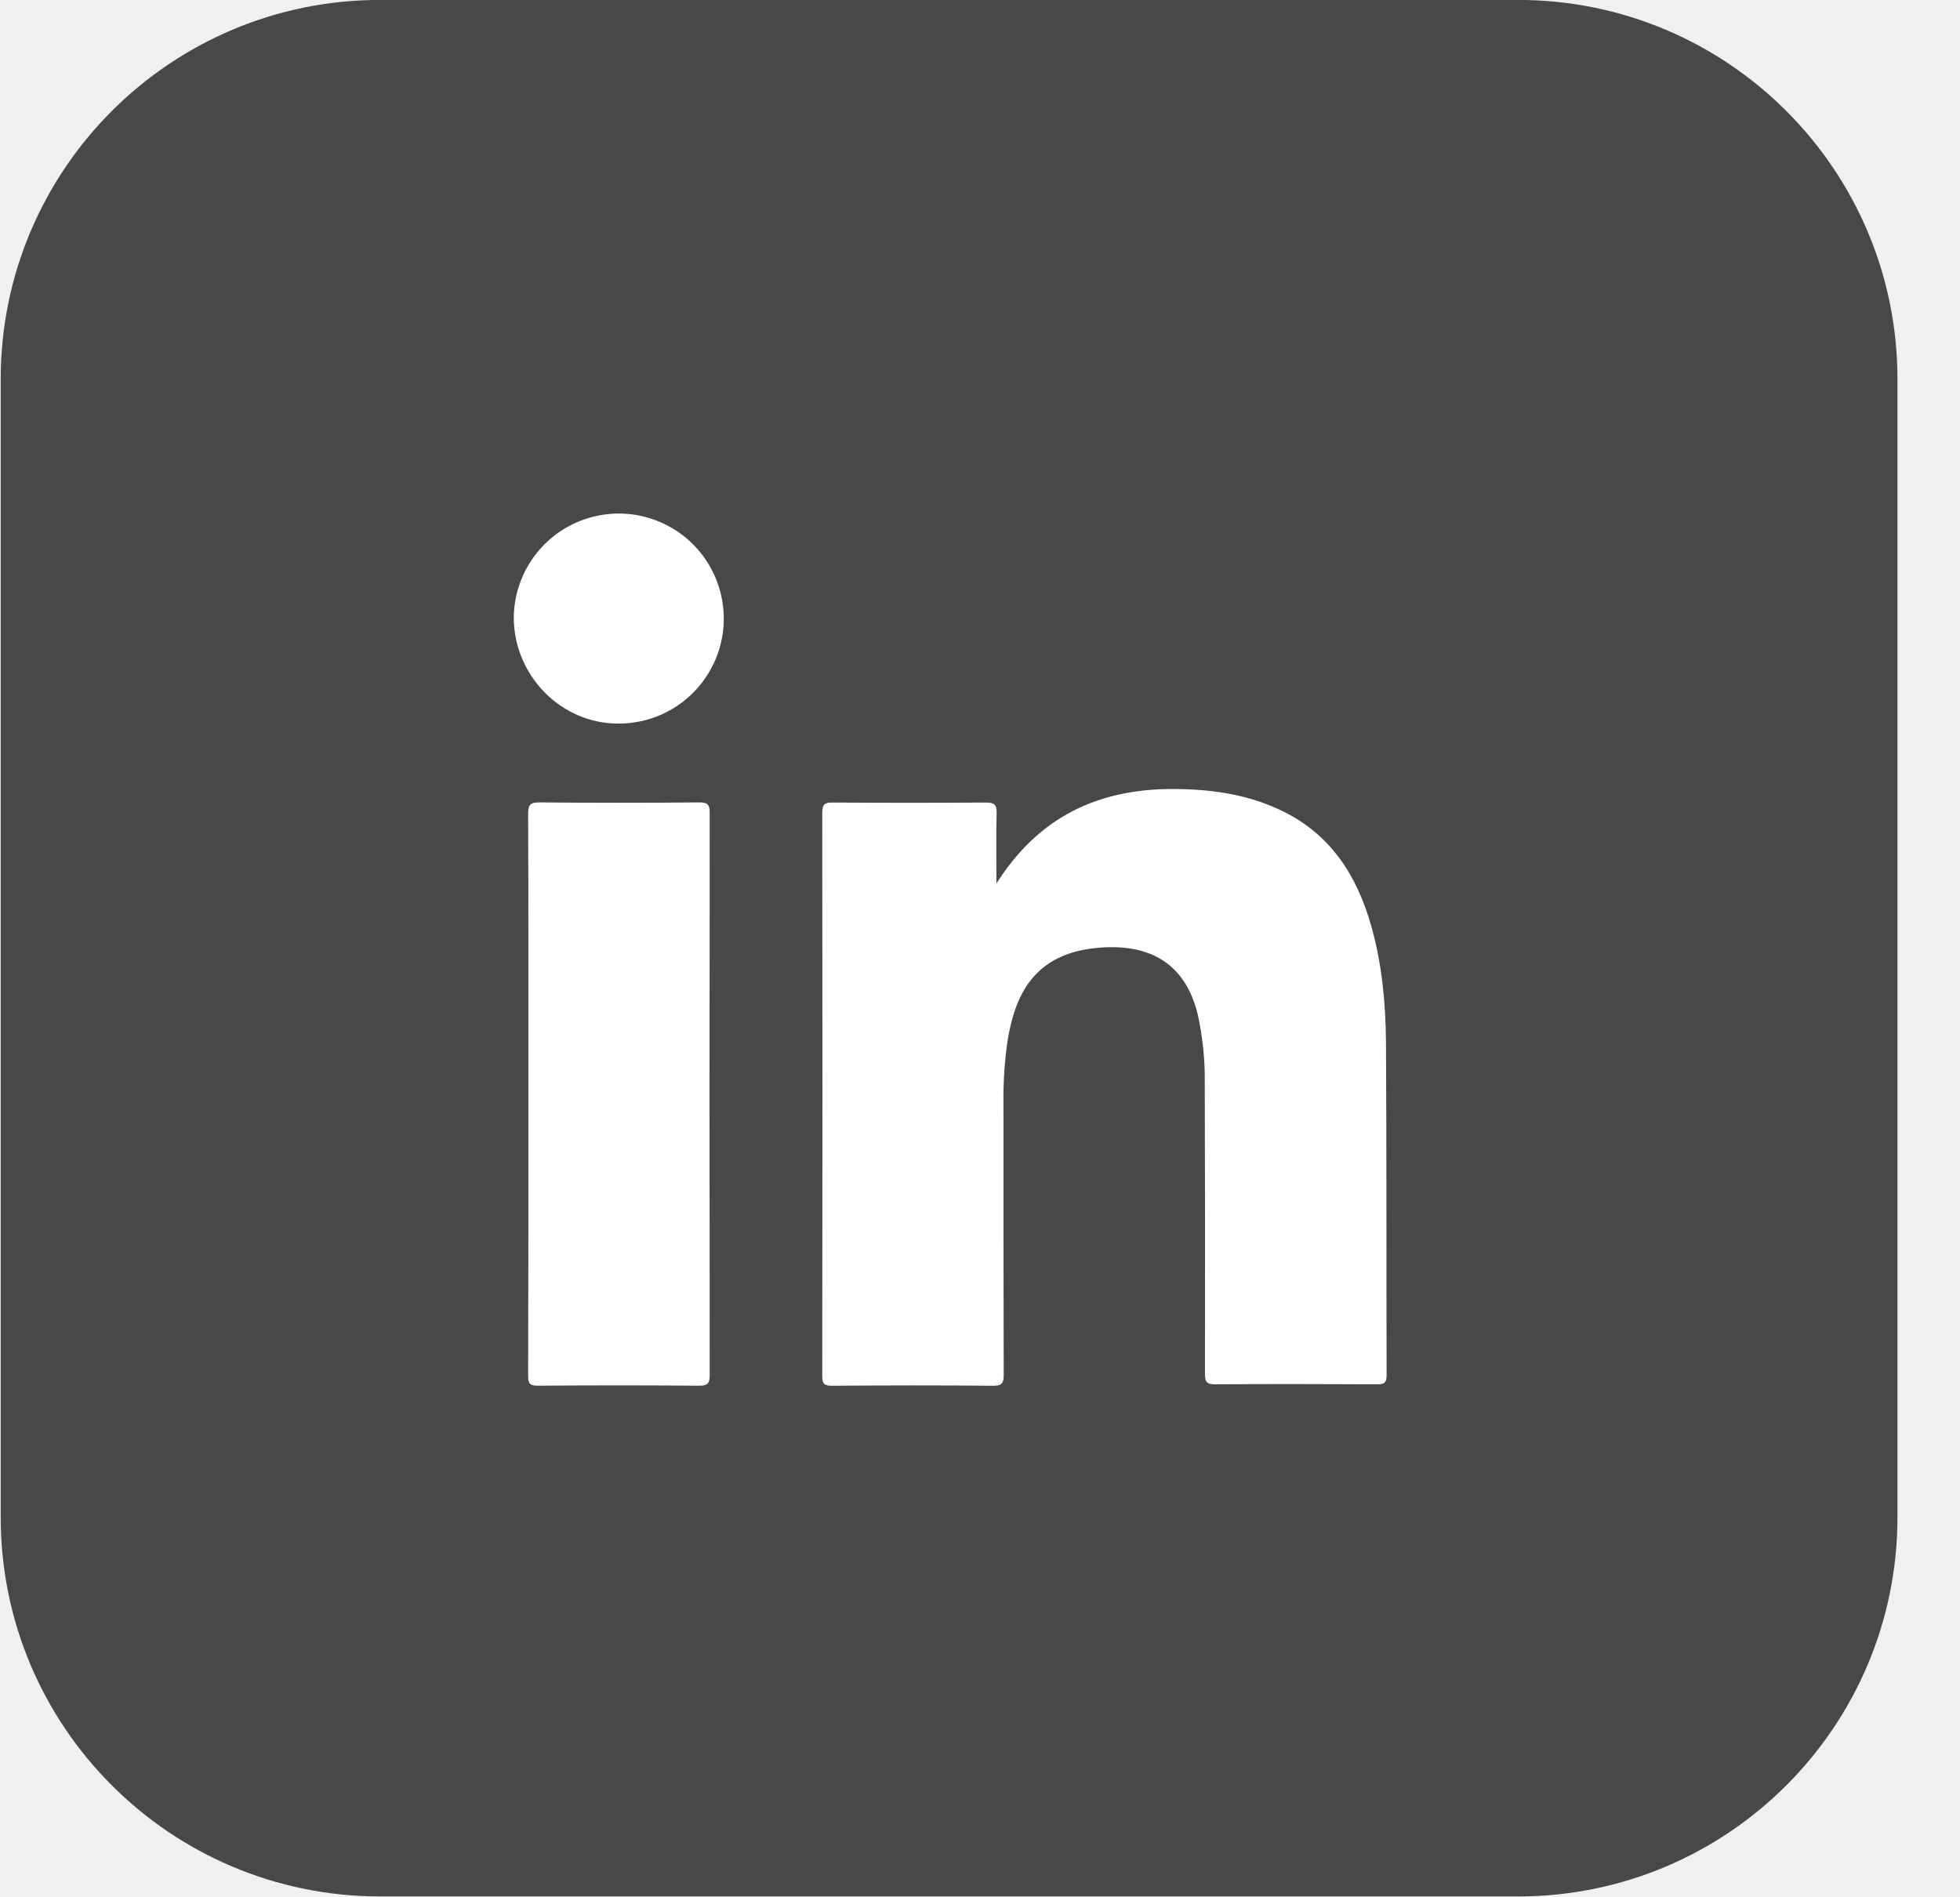
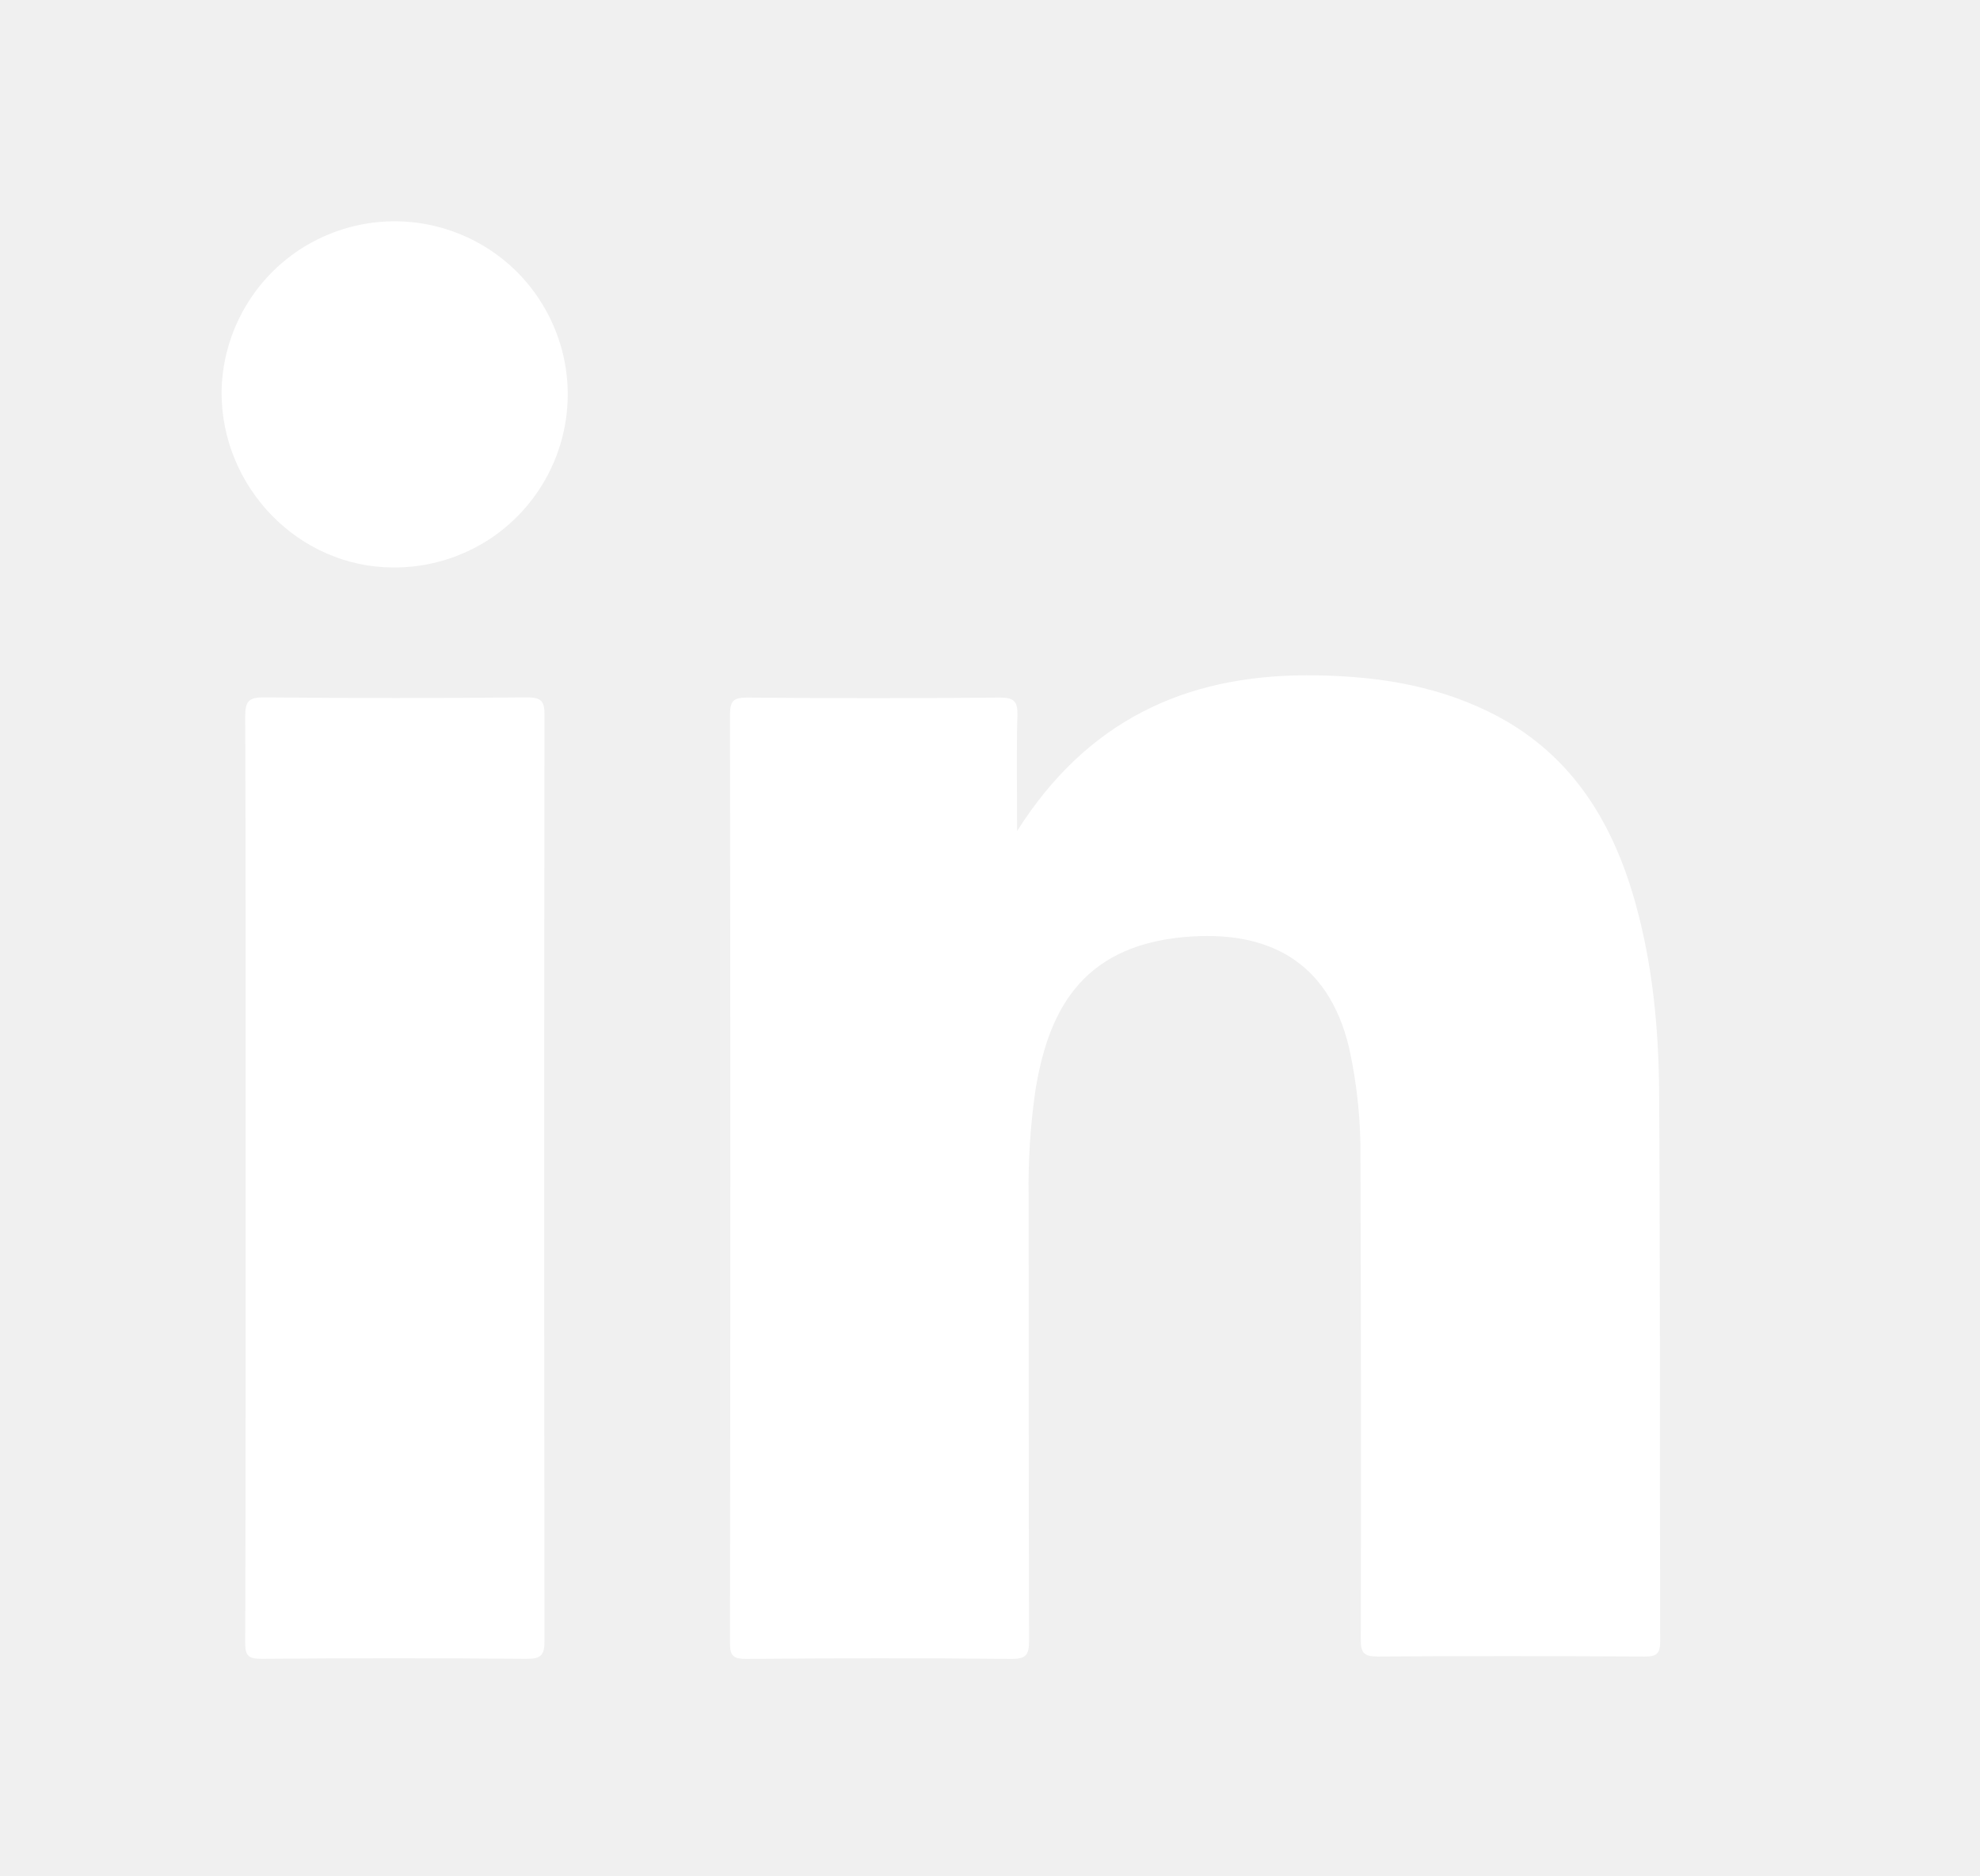
- <svg xmlns="http://www.w3.org/2000/svg" width="31" height="30" viewBox="0 0 31 30" fill="none">
-   <rect x="0.011" y="-0.001" width="30" height="30" rx="6" fill="#484848" />
-   <path d="M15.76 13.976C16.427 12.921 17.367 12.483 18.535 12.481C19.14 12.481 19.73 12.56 20.28 12.828C21.052 13.203 21.466 13.857 21.69 14.655C21.857 15.247 21.915 15.856 21.921 16.467C21.932 18.228 21.926 19.991 21.931 21.753C21.931 21.874 21.894 21.899 21.78 21.898C20.927 21.894 20.074 21.892 19.221 21.898C19.086 21.898 19.057 21.862 19.058 21.732C19.061 20.2 19.06 18.668 19.055 17.136C19.06 16.772 19.023 16.408 18.945 16.052C18.745 15.219 18.16 14.922 17.365 14.993C16.347 15.083 16.053 15.747 15.936 16.463C15.887 16.802 15.866 17.144 15.871 17.486C15.871 18.906 15.871 20.326 15.875 21.746C15.875 21.881 15.847 21.922 15.704 21.921C14.857 21.913 14.009 21.914 13.162 21.921C13.038 21.921 13.004 21.894 13.005 21.766C13.009 18.796 13.009 15.827 13.005 12.86C13.005 12.725 13.04 12.694 13.171 12.695C13.979 12.701 14.787 12.701 15.595 12.695C15.728 12.695 15.767 12.729 15.763 12.863C15.753 13.218 15.76 13.574 15.76 13.976Z" fill="white" />
-   <path d="M8.357 17.303C8.357 15.827 8.359 14.352 8.353 12.876C8.353 12.727 8.389 12.692 8.536 12.693C9.378 12.701 10.219 12.701 11.061 12.693C11.196 12.693 11.225 12.731 11.225 12.861C11.221 15.823 11.221 18.786 11.225 21.748C11.225 21.89 11.188 21.921 11.049 21.92C10.203 21.913 9.355 21.913 8.508 21.92C8.381 21.92 8.352 21.888 8.353 21.763C8.358 20.276 8.357 18.79 8.357 17.303Z" fill="white" />
-   <path d="M9.772 11.446C8.867 11.444 8.123 10.679 8.126 9.76C8.131 9.432 8.233 9.113 8.419 8.843C8.605 8.572 8.867 8.363 9.172 8.242C9.477 8.12 9.811 8.092 10.132 8.16C10.453 8.229 10.747 8.39 10.976 8.625C11.205 8.86 11.359 9.158 11.419 9.48C11.48 9.803 11.443 10.136 11.314 10.438C11.185 10.739 10.97 10.996 10.695 11.176C10.42 11.355 10.098 11.449 9.77 11.446H9.772Z" fill="white" />
+ <svg xmlns="http://www.w3.org/2000/svg" width="19" height="18" viewBox="0 0 19 18" fill="none">
+   <path d="M9.76 7.976C10.427 6.921 11.367 6.483 12.535 6.481C13.14 6.481 13.73 6.56 14.28 6.828C15.052 7.203 15.466 7.857 15.69 8.655C15.857 9.247 15.915 9.856 15.921 10.467C15.932 12.228 15.926 13.991 15.931 15.753C15.931 15.874 15.894 15.899 15.78 15.898C14.927 15.894 14.074 15.892 13.221 15.898C13.086 15.898 13.057 15.862 13.058 15.732C13.061 14.2 13.06 12.668 13.055 11.136C13.06 10.772 13.024 10.408 12.945 10.052C12.745 9.219 12.161 8.922 11.365 8.993C10.347 9.083 10.053 9.747 9.936 10.463C9.887 10.802 9.865 11.144 9.871 11.486C9.871 12.906 9.871 14.326 9.875 15.746C9.875 15.881 9.847 15.922 9.704 15.921C8.857 15.912 8.009 15.914 7.162 15.921C7.038 15.921 7.004 15.894 7.005 15.766C7.009 12.796 7.009 9.827 7.005 6.86C7.005 6.725 7.04 6.694 7.171 6.695C7.979 6.702 8.787 6.702 9.595 6.695C9.728 6.695 9.767 6.729 9.763 6.863C9.753 7.218 9.76 7.574 9.76 7.976Z" fill="white" />
+   <path d="M2.357 11.303C2.357 9.827 2.359 8.352 2.353 6.876C2.353 6.727 2.389 6.692 2.536 6.693C3.378 6.701 4.219 6.701 5.061 6.693C5.196 6.693 5.225 6.731 5.225 6.861C5.221 9.823 5.221 12.786 5.225 15.748C5.225 15.89 5.188 15.921 5.049 15.92C4.202 15.913 3.355 15.913 2.508 15.92C2.381 15.92 2.352 15.888 2.353 15.763C2.358 14.276 2.357 12.79 2.357 11.303Z" fill="white" />
+   <path d="M3.772 5.446C2.867 5.444 2.123 4.679 2.126 3.76C2.131 3.432 2.233 3.113 2.419 2.843C2.605 2.572 2.867 2.363 3.172 2.242C3.477 2.12 3.811 2.092 4.132 2.16C4.453 2.229 4.747 2.39 4.976 2.625C5.205 2.86 5.359 3.158 5.42 3.48C5.48 3.803 5.443 4.136 5.314 4.438C5.185 4.739 4.97 4.996 4.695 5.176C4.42 5.355 4.098 5.449 3.77 5.446H3.772Z" fill="white" />
</svg>
